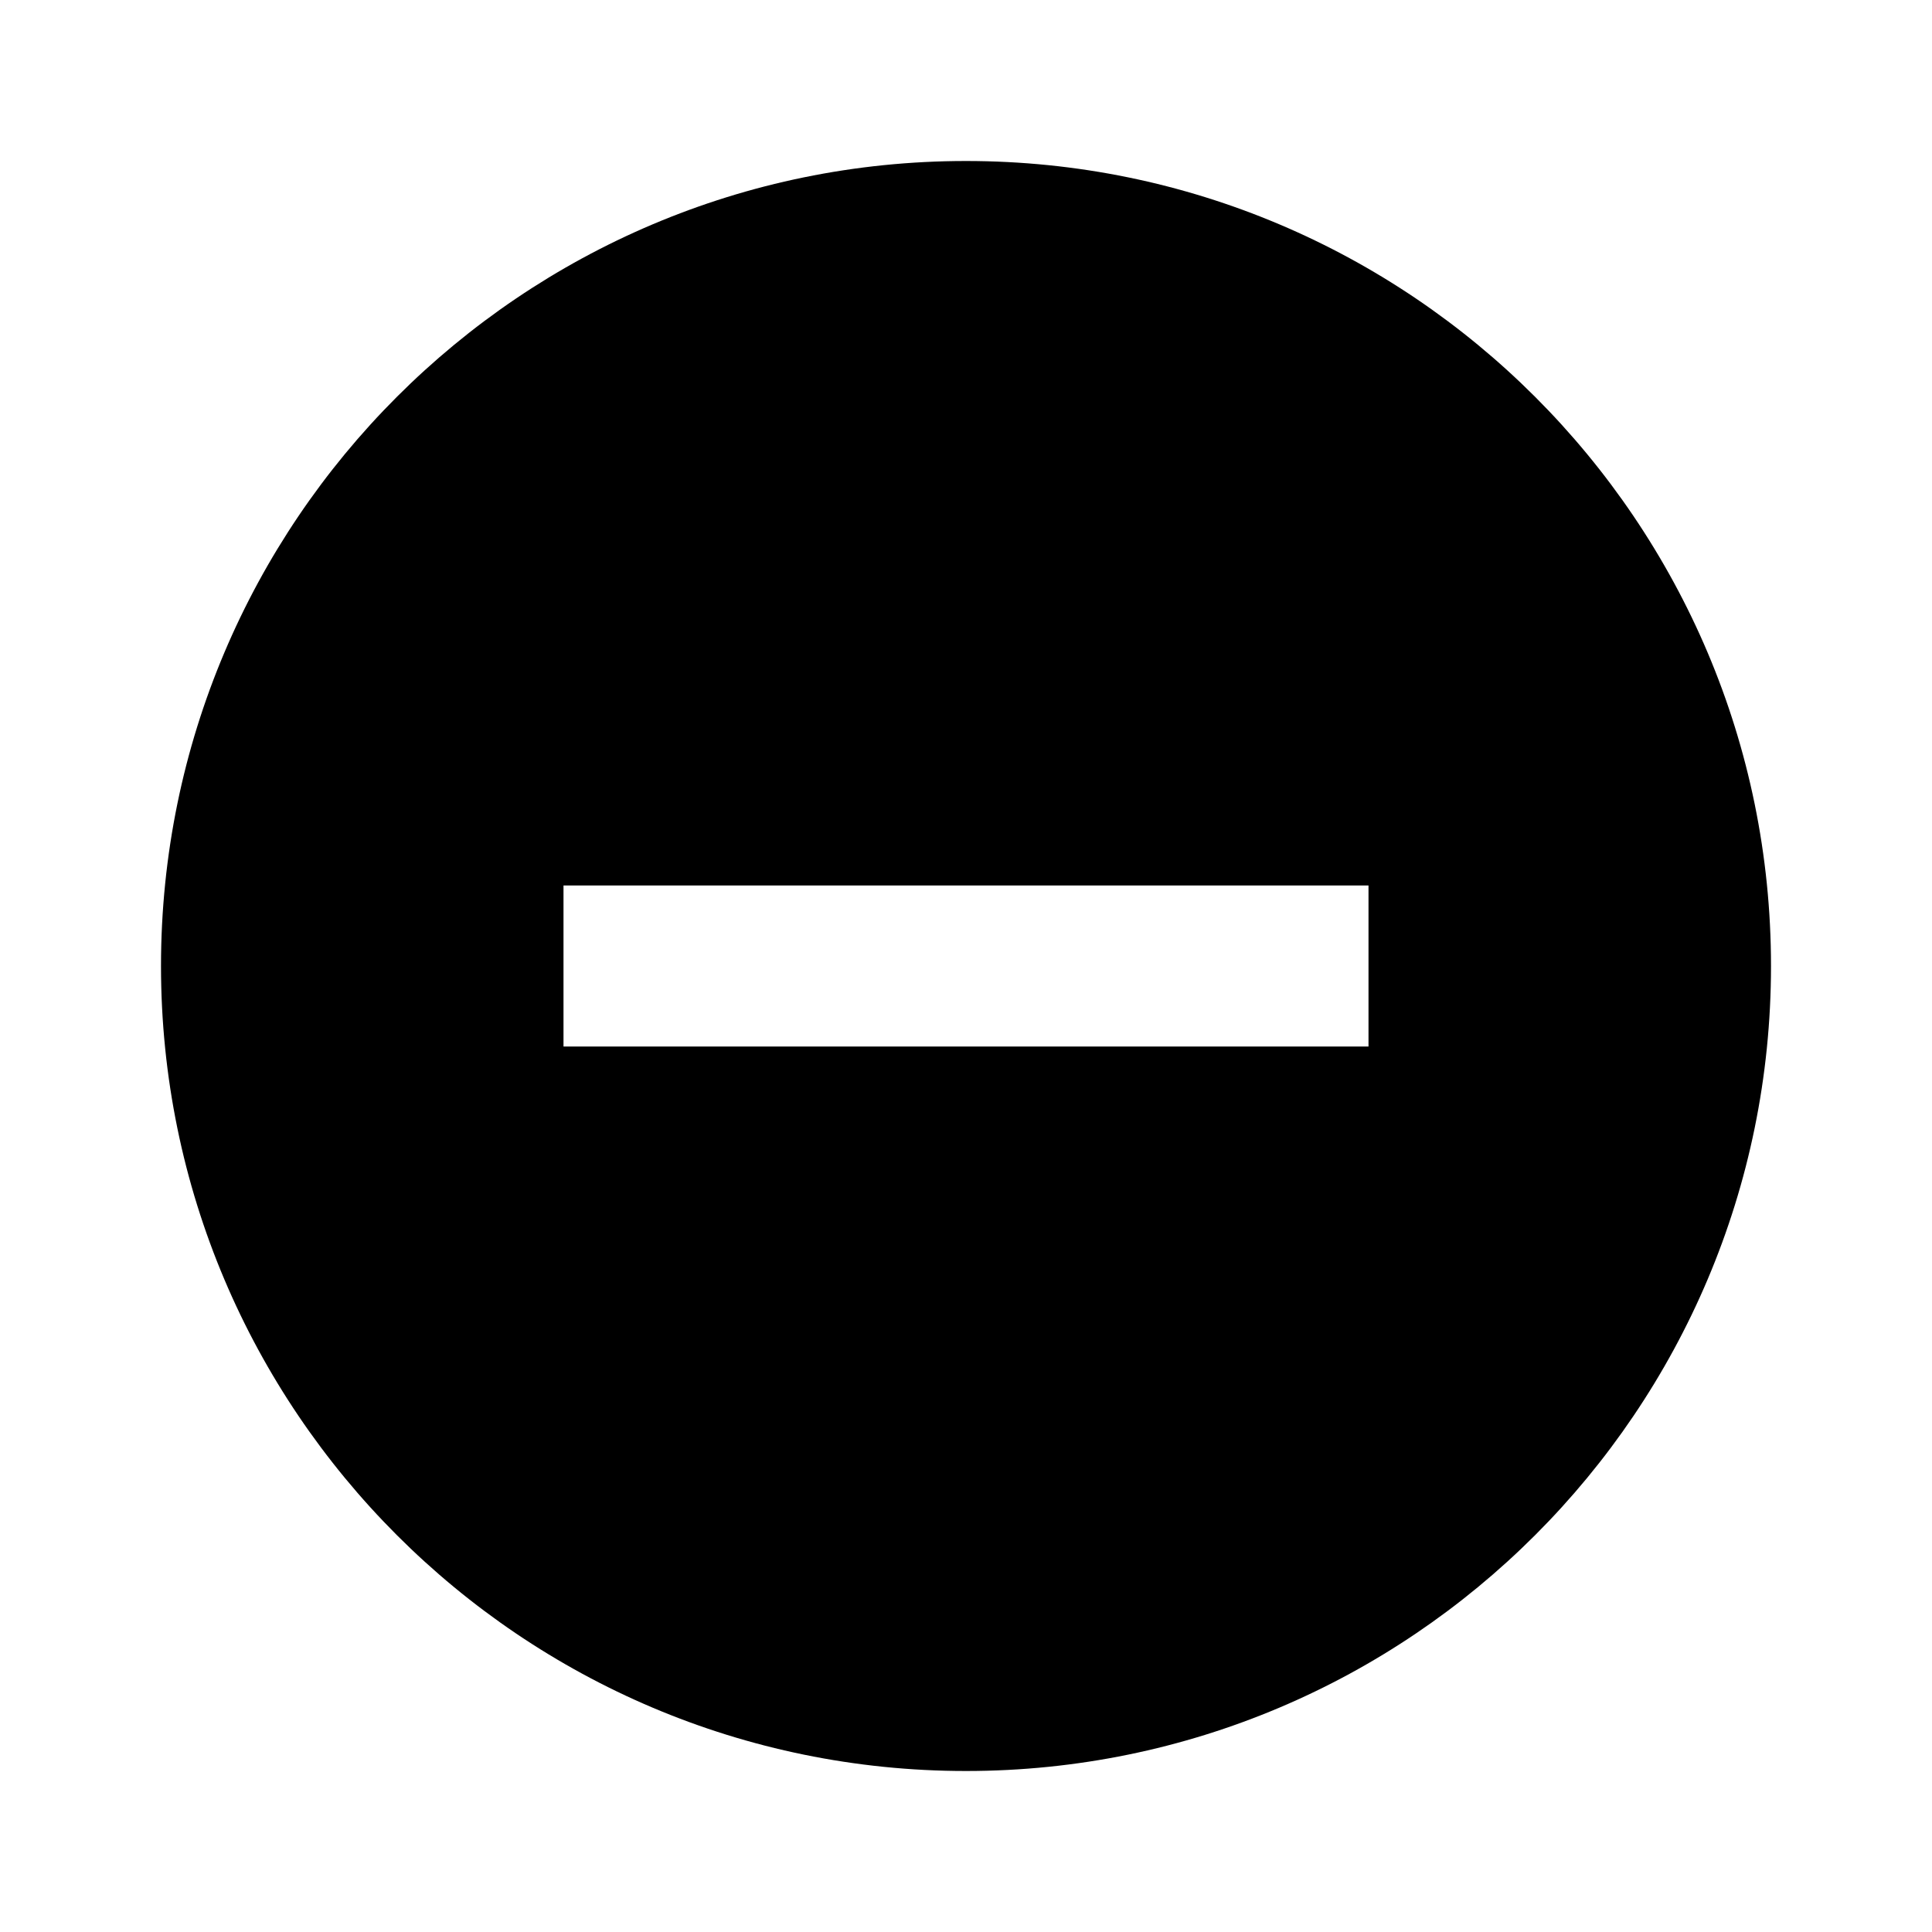
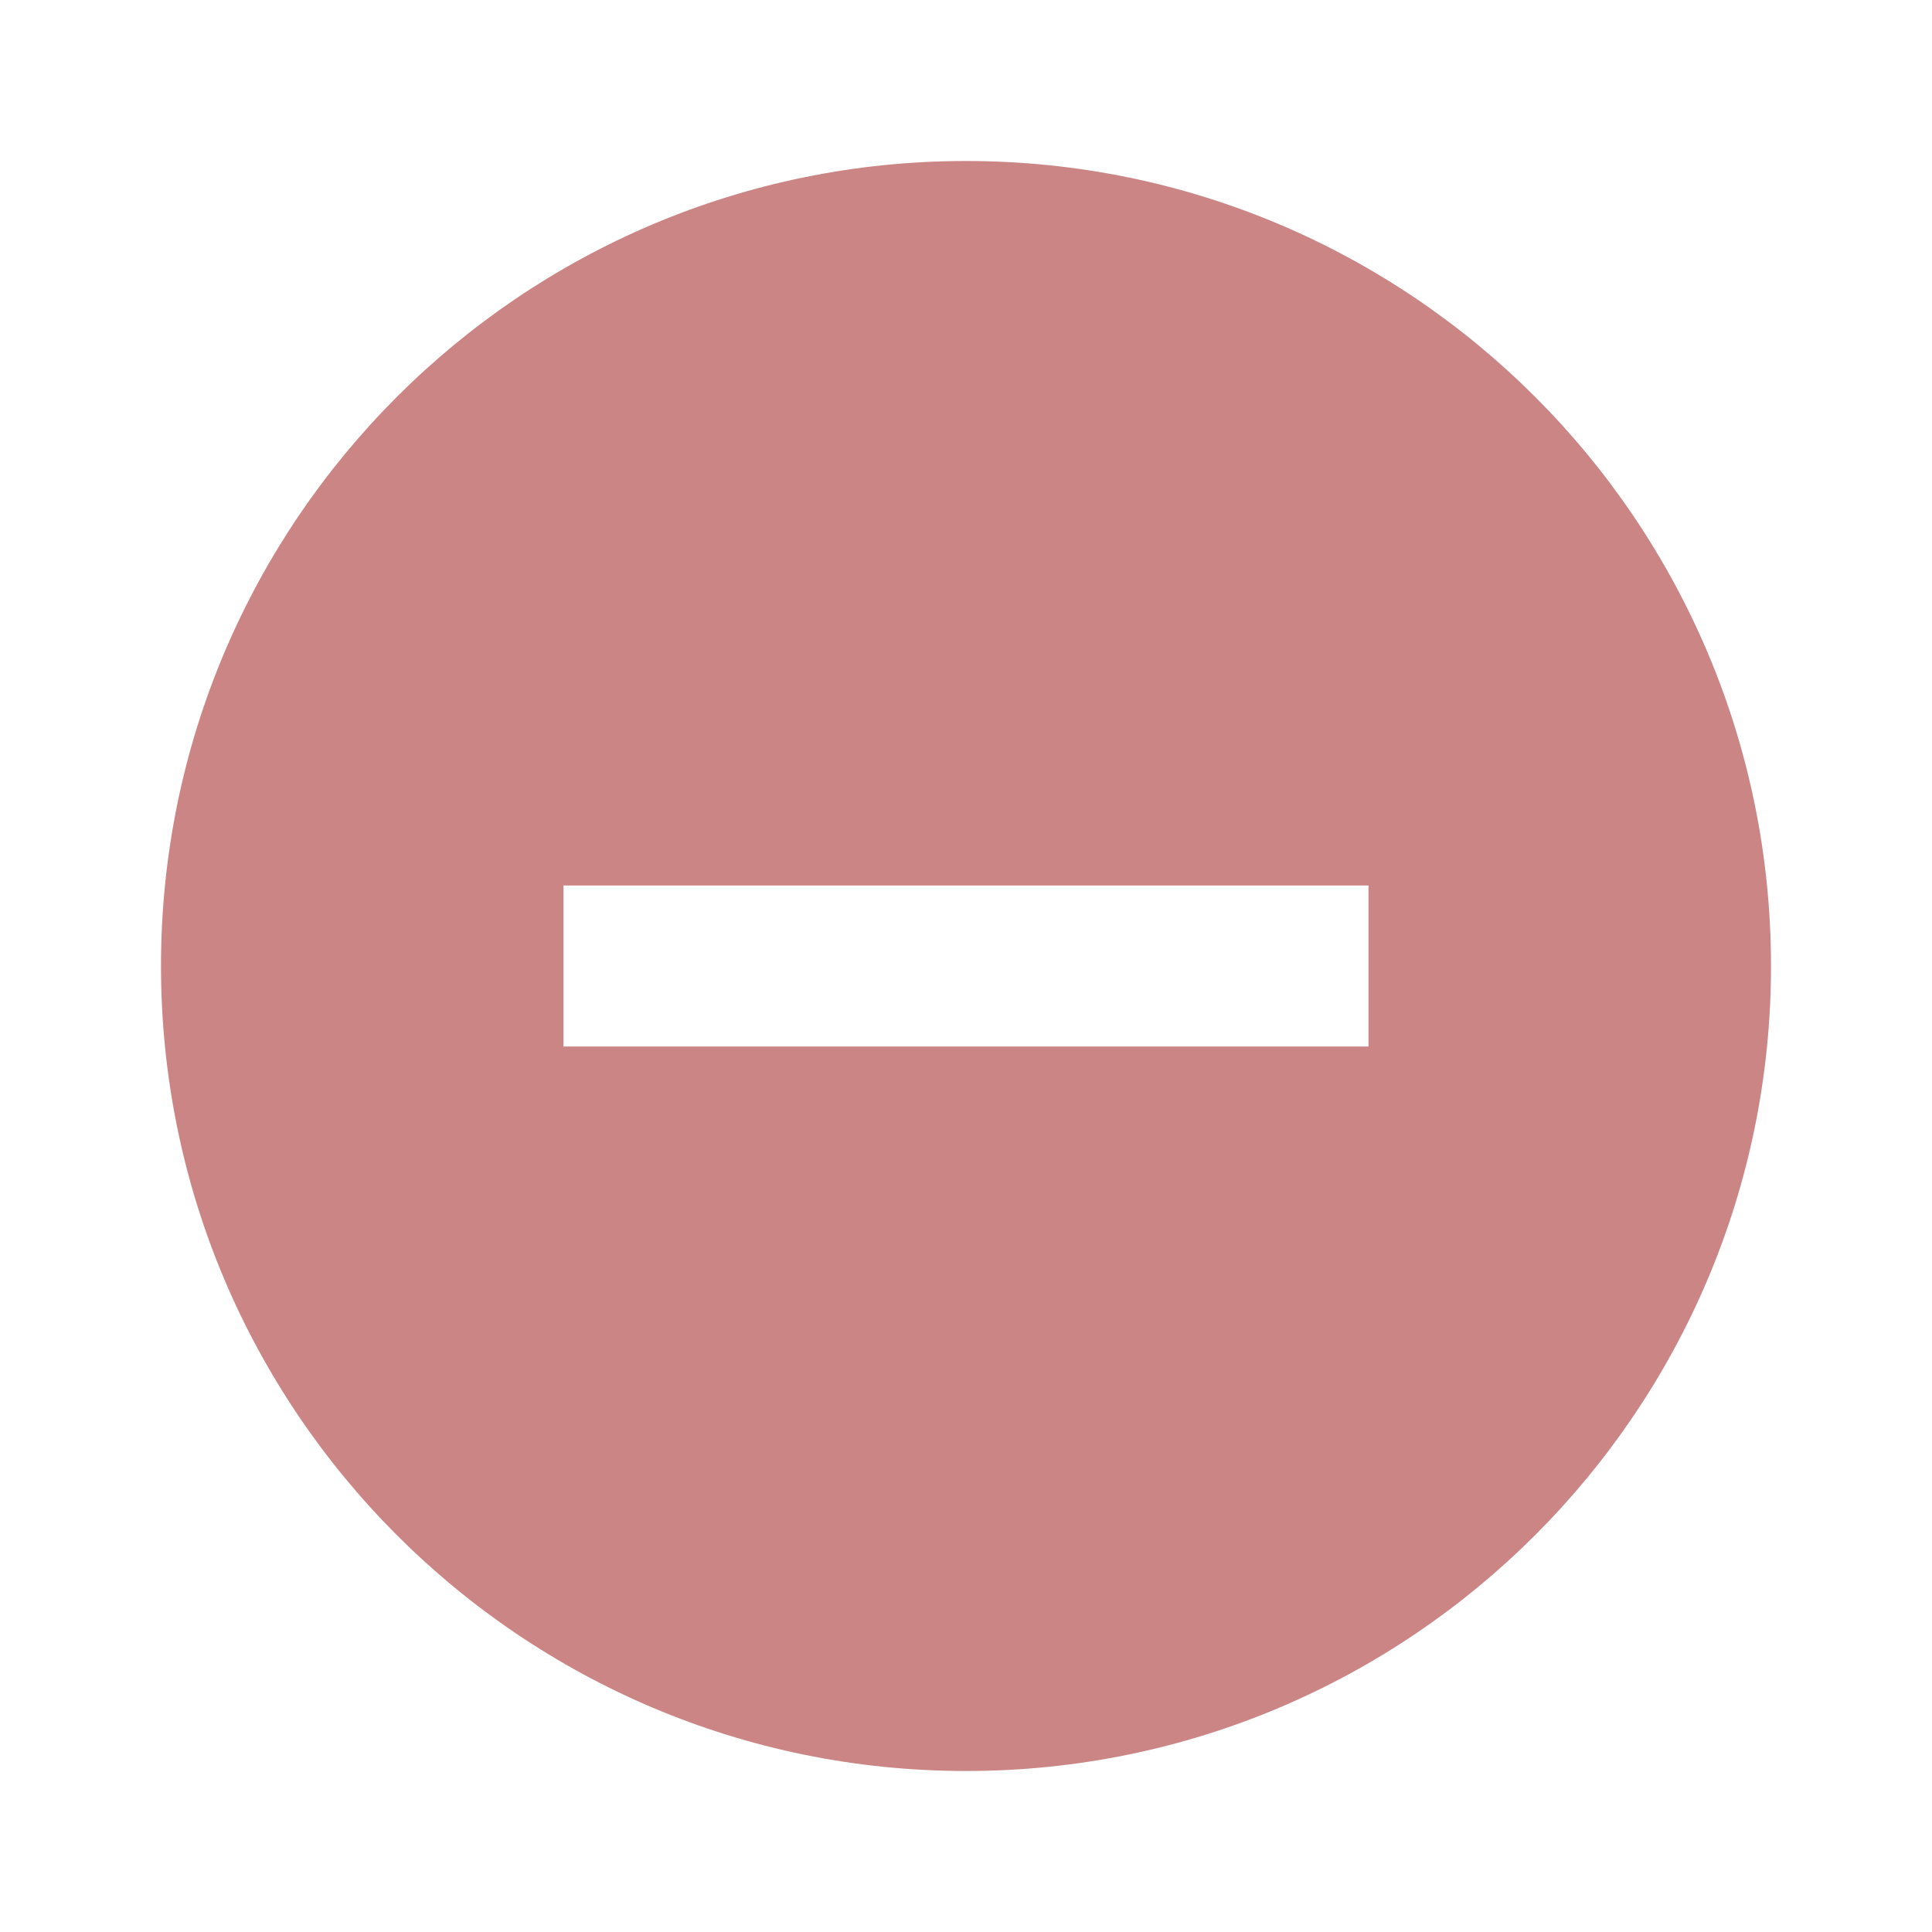
- <svg xmlns="http://www.w3.org/2000/svg" height="24px" viewBox="0 0 24 24" width="24px" fill="#000000">
+ <svg xmlns="http://www.w3.org/2000/svg" height="24px" viewBox="0 0 24 24" width="24px" fill="#CC8585">
  <path d="M0 0h24v24H0V0z" fill="none" />
  <path d="M12 2C6.48 2 2 6.48 2 12s4.48 10 10 10 10-4.48 10-10S17.52 2 12 2zm5 11H7v-2h10v2z" />
</svg>
